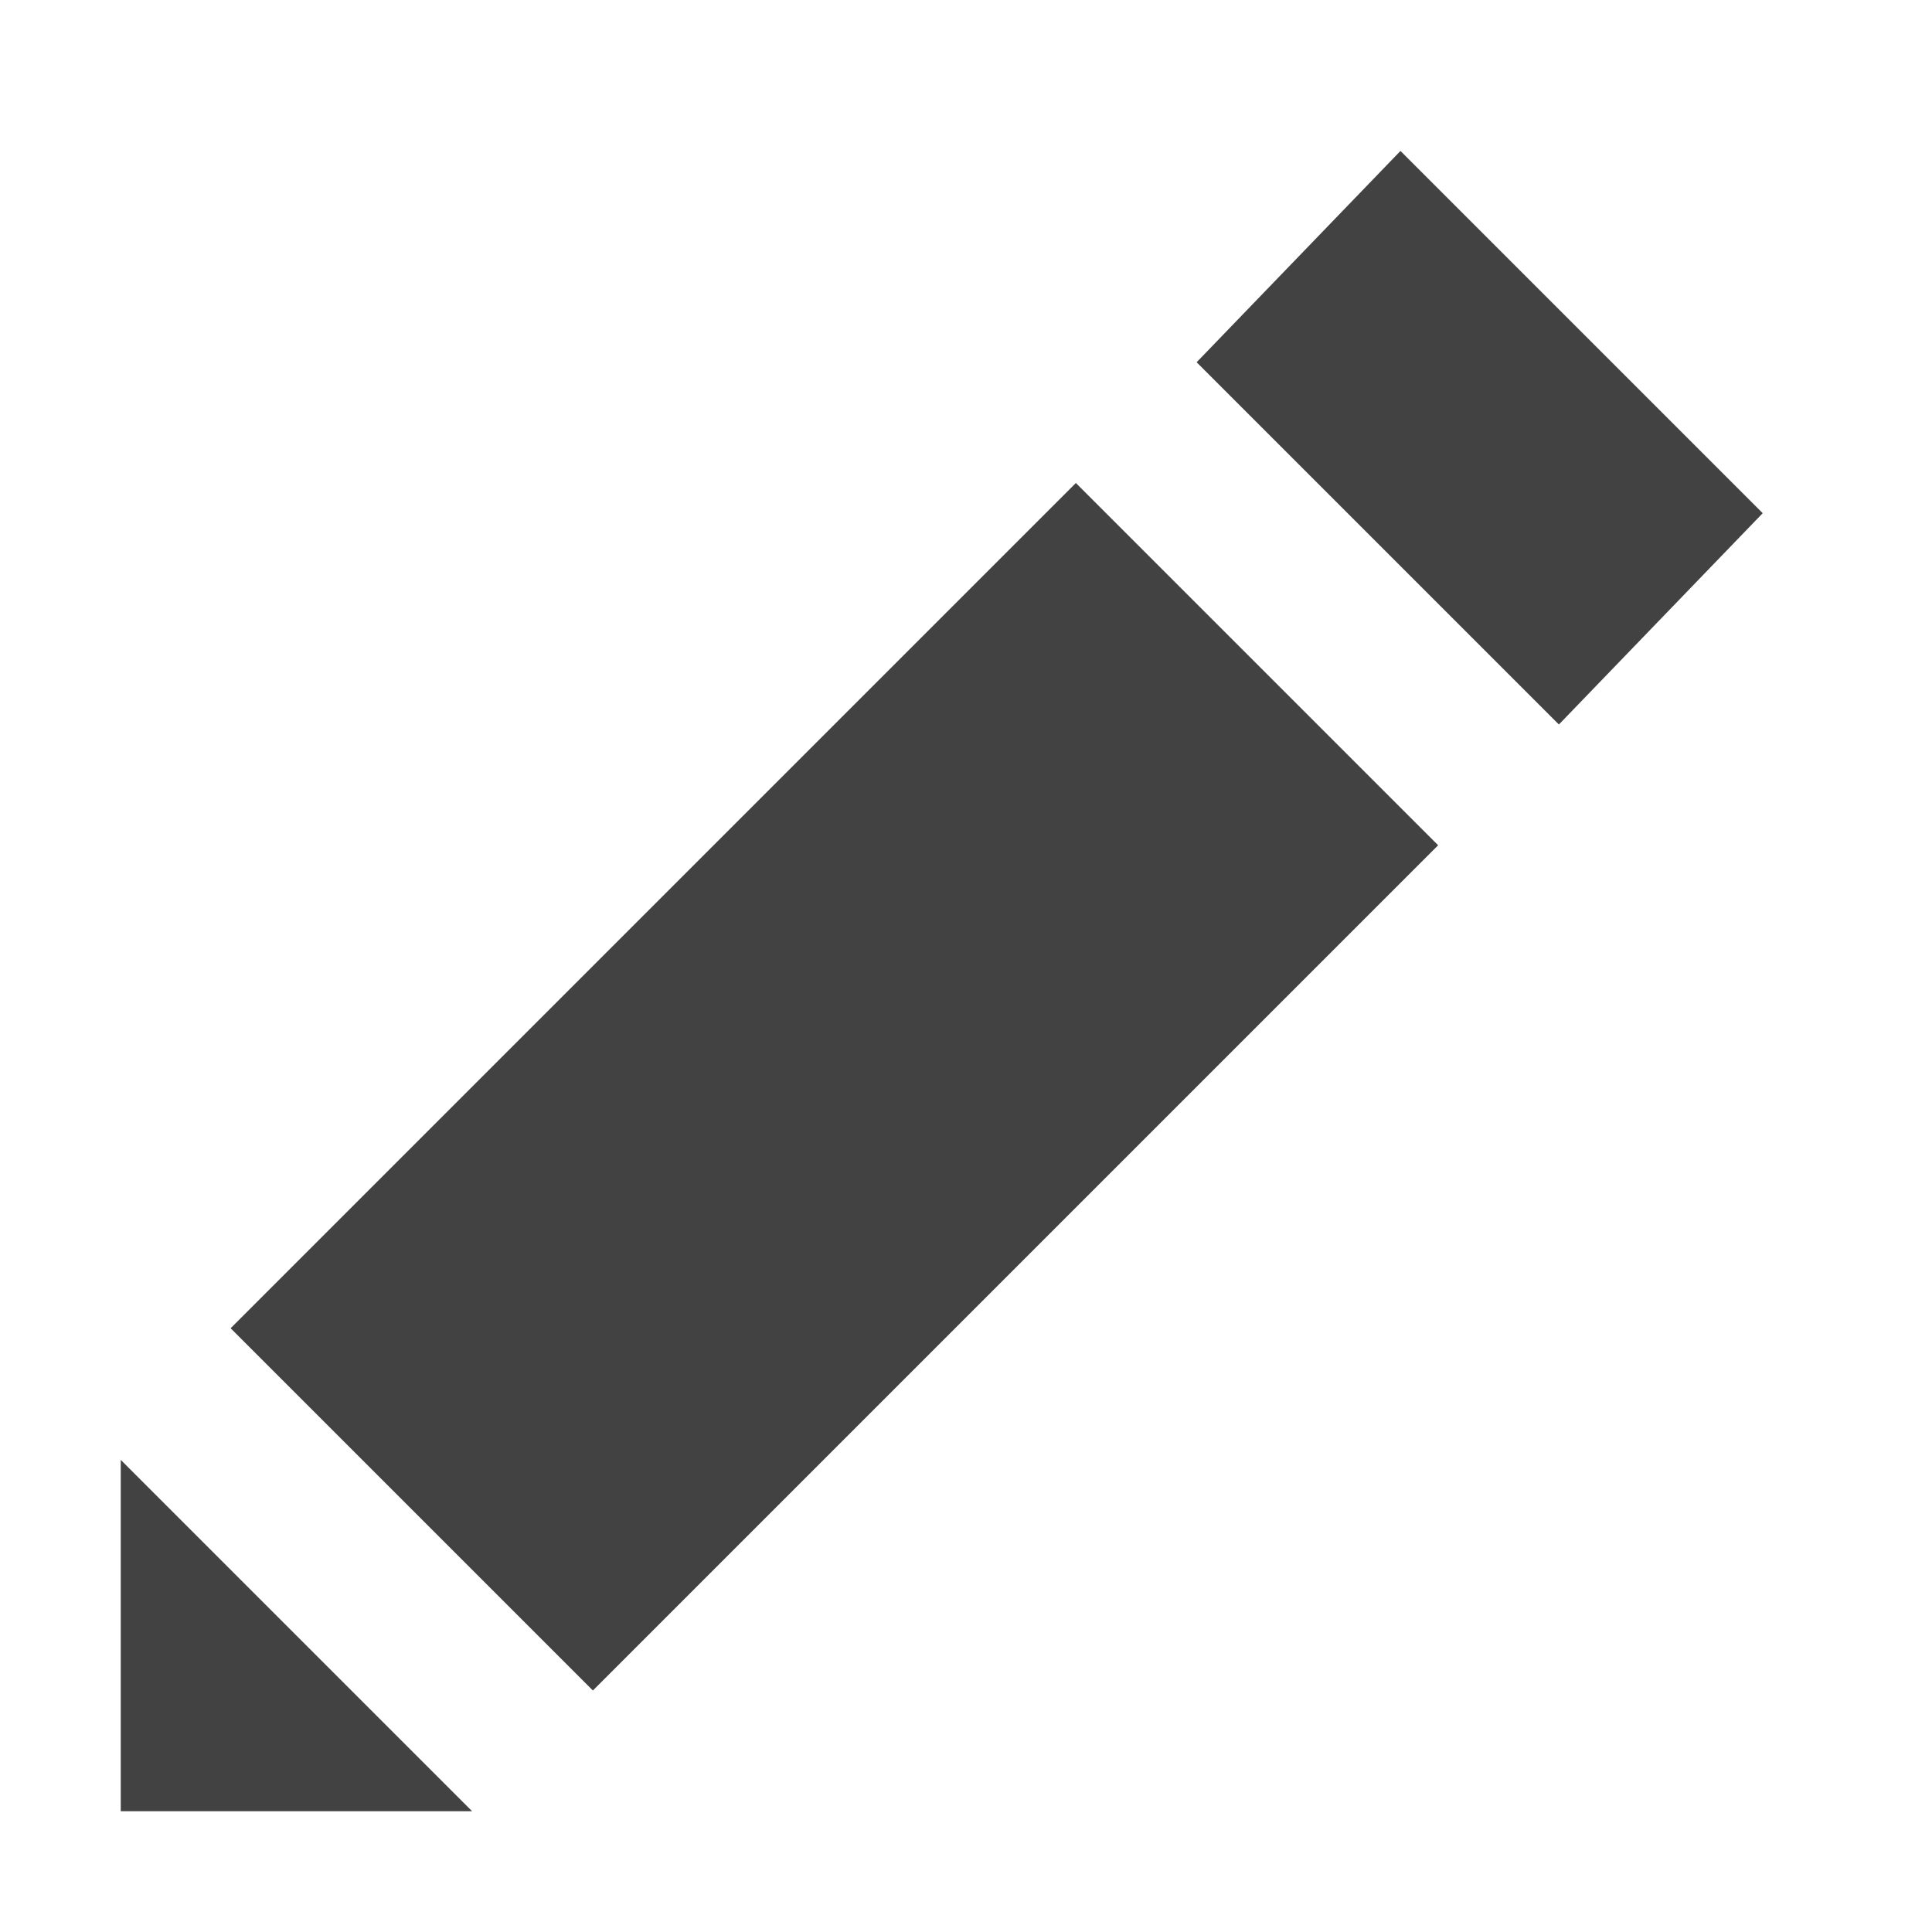
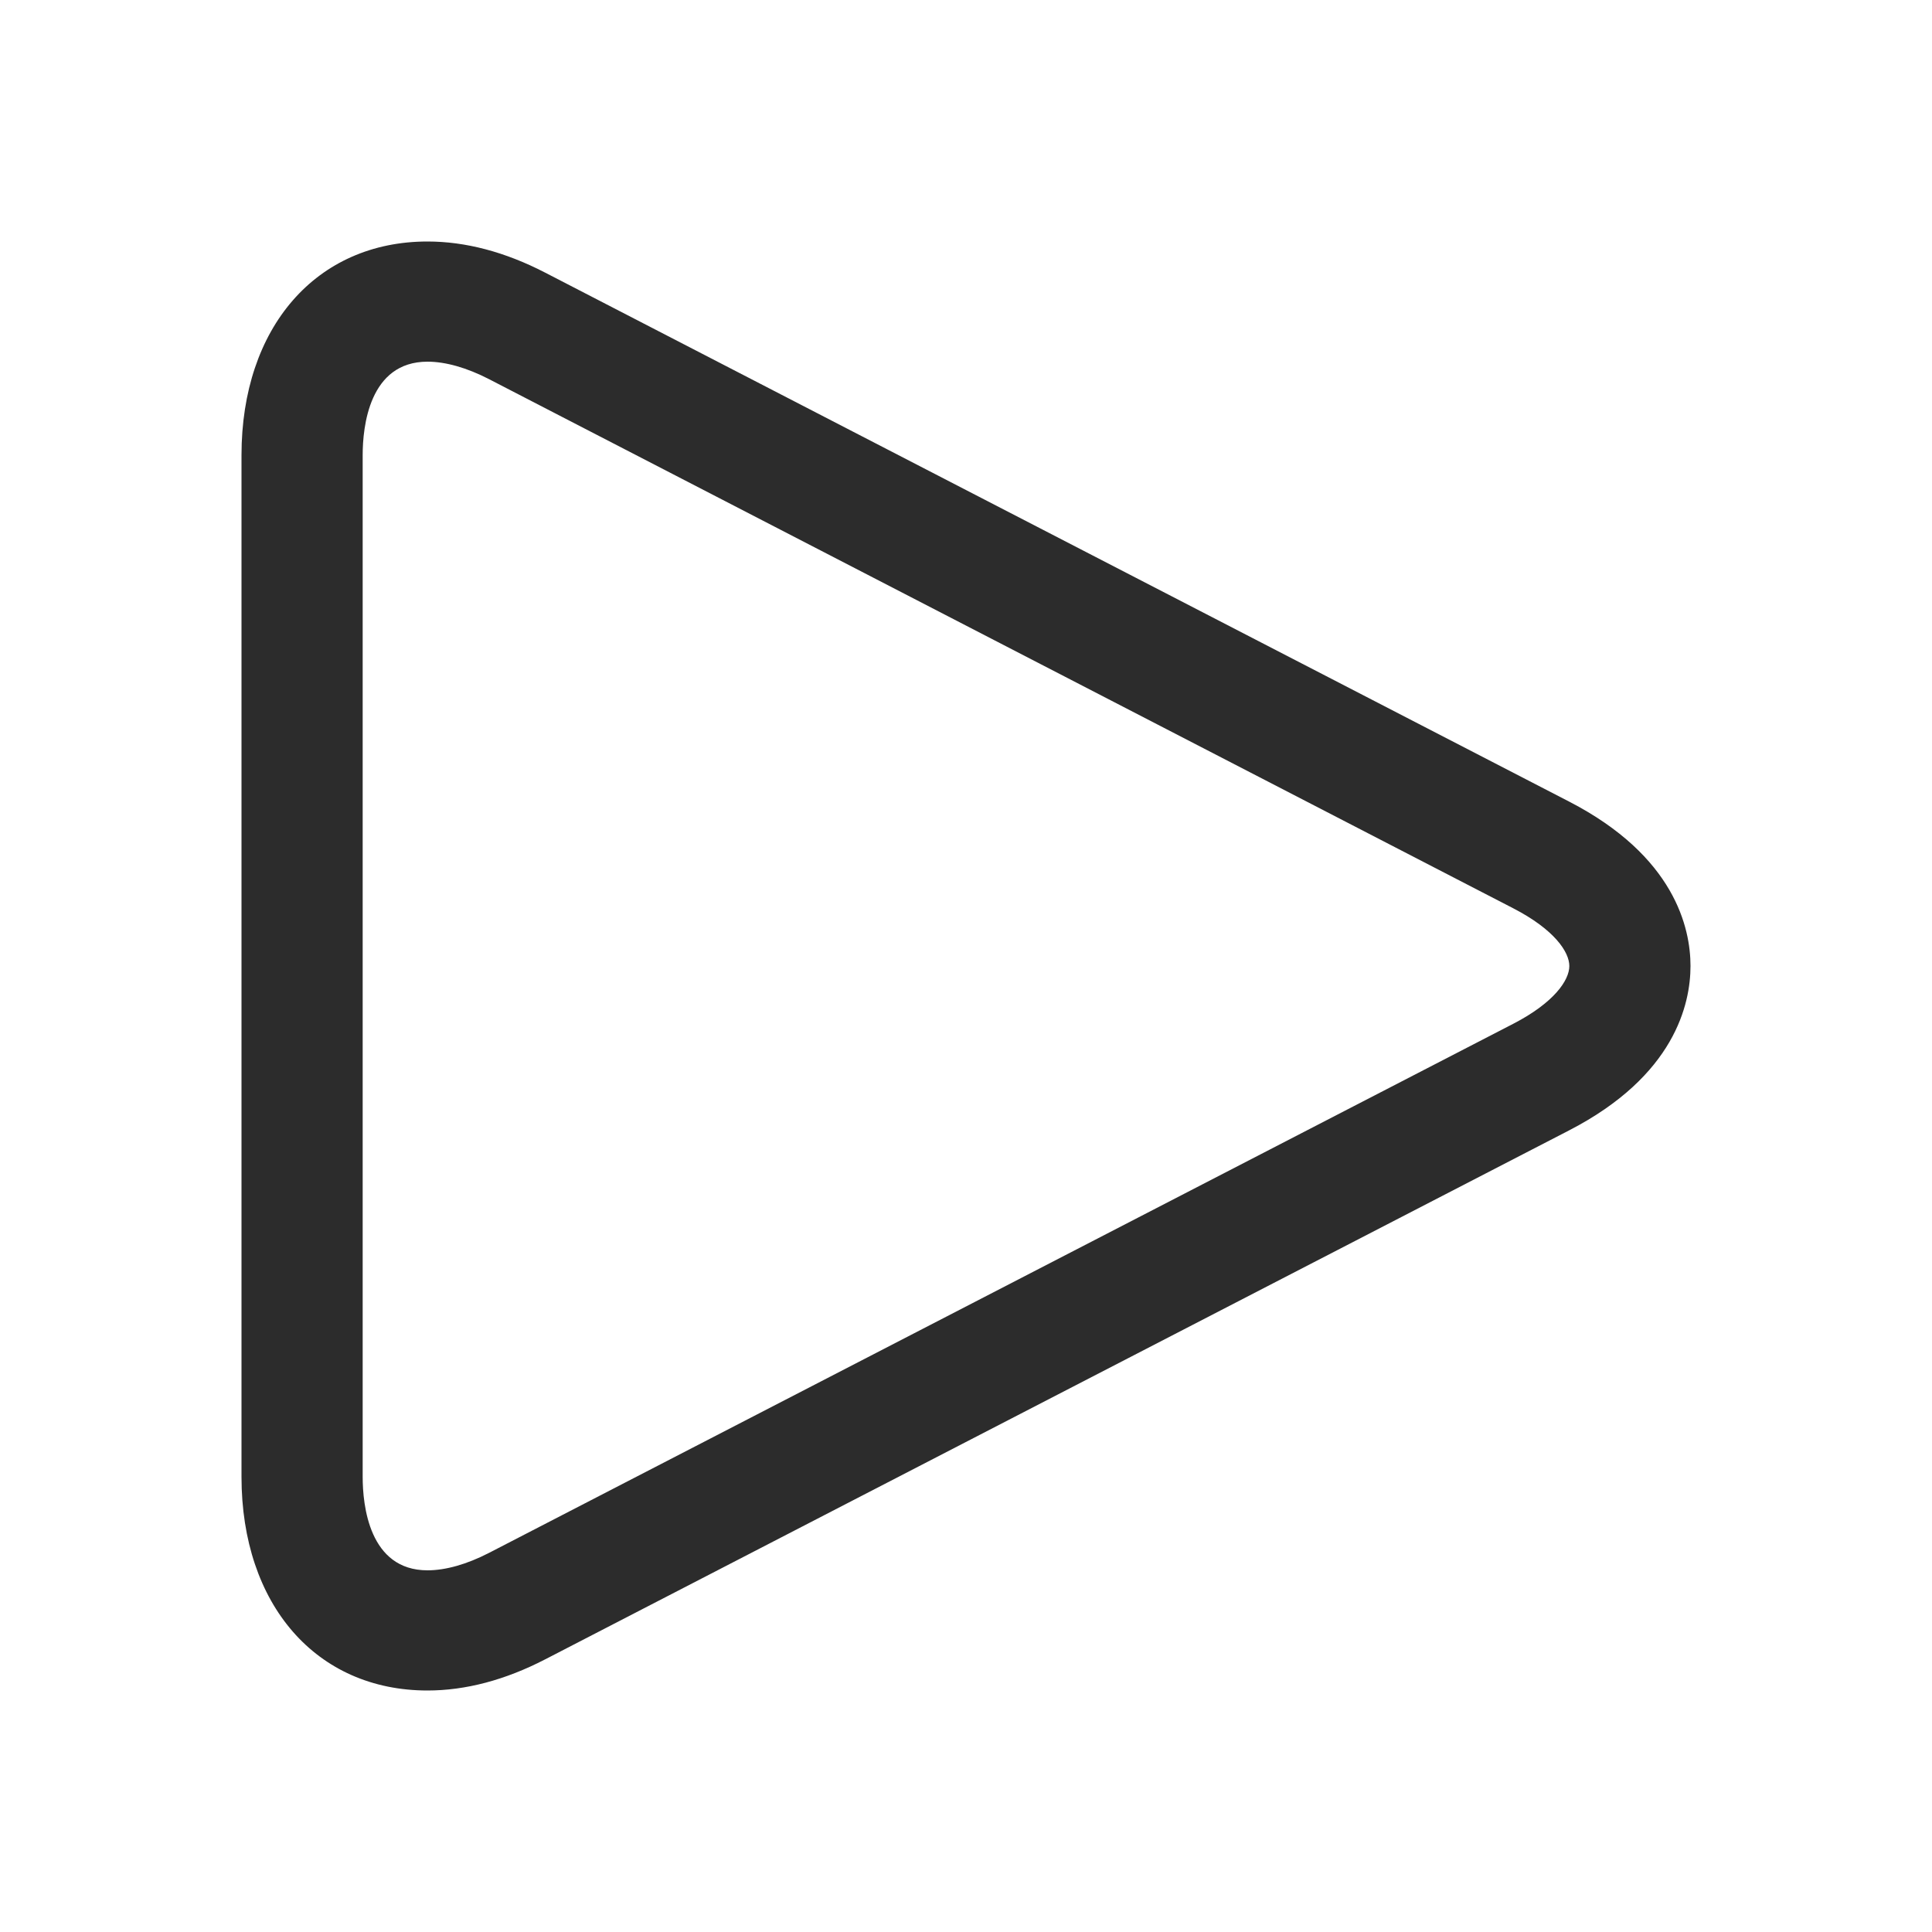
- <svg xmlns="http://www.w3.org/2000/svg" width="16" height="16">
-   <style type="text/css">.icon-canvas-transparent{opacity:0;fill:#F6F6F6;} .icon-vs-out{fill:#F6F6F6;} .icon-vs-bg{fill:#424242;}</style>
-   <path class="icon-canvas-transparent" d="M16 16h-16v-16h16v16z" id="canvas" />
-   <path class="icon-vs-out" d="M16 4.28l-11.673 11.72h-4.327v-4.406l11.477-11.594h.308l4.215 4.237v.043z" id="outline" style="display: none;" />
-   <path class="icon-vs-bg" d="M14.598 4.25l-1.688 1.75-3-3 1.688-1.75 3 3zm-5.688-.25l-7 7 3 3 7-7-3-3zm-7.91 8.09v2.91h2.91l-2.91-2.91z" id="iconBg" />
+ <svg xmlns="http://www.w3.org/2000/svg" t="1590046799369" class="icon" viewBox="0 0 1024 1024" version="1.1" p-id="1158" width="200" height="200">
+   <defs>
+     <style type="text/css" />
+   </defs>
+   <path d="M226.592 896C167.616 896 128 850.48 128 782.736V241.264C128 173.52 167.616 128 226.592 128c20.176 0 41.136 5.536 62.288 16.464l542.864 280.432C887.648 453.792 896 491.872 896 512s-8.352 58.208-64.272 87.088L288.864 879.536C267.712 890.464 246.768 896 226.592 896z m0-704.304c-31.008 0-34.368 34.656-34.368 49.568v541.472c0 14.896 3.344 49.568 34.368 49.568 9.6 0 20.88-3.2 32.608-9.248l542.864-280.432c21.904-11.328 29.712-23.232 29.712-30.608s-7.808-19.28-29.712-30.592L259.2 200.96c-11.728-6.048-23.008-9.264-32.608-9.264z" p-id="1159" fill="#2c2c2c" />
</svg>
